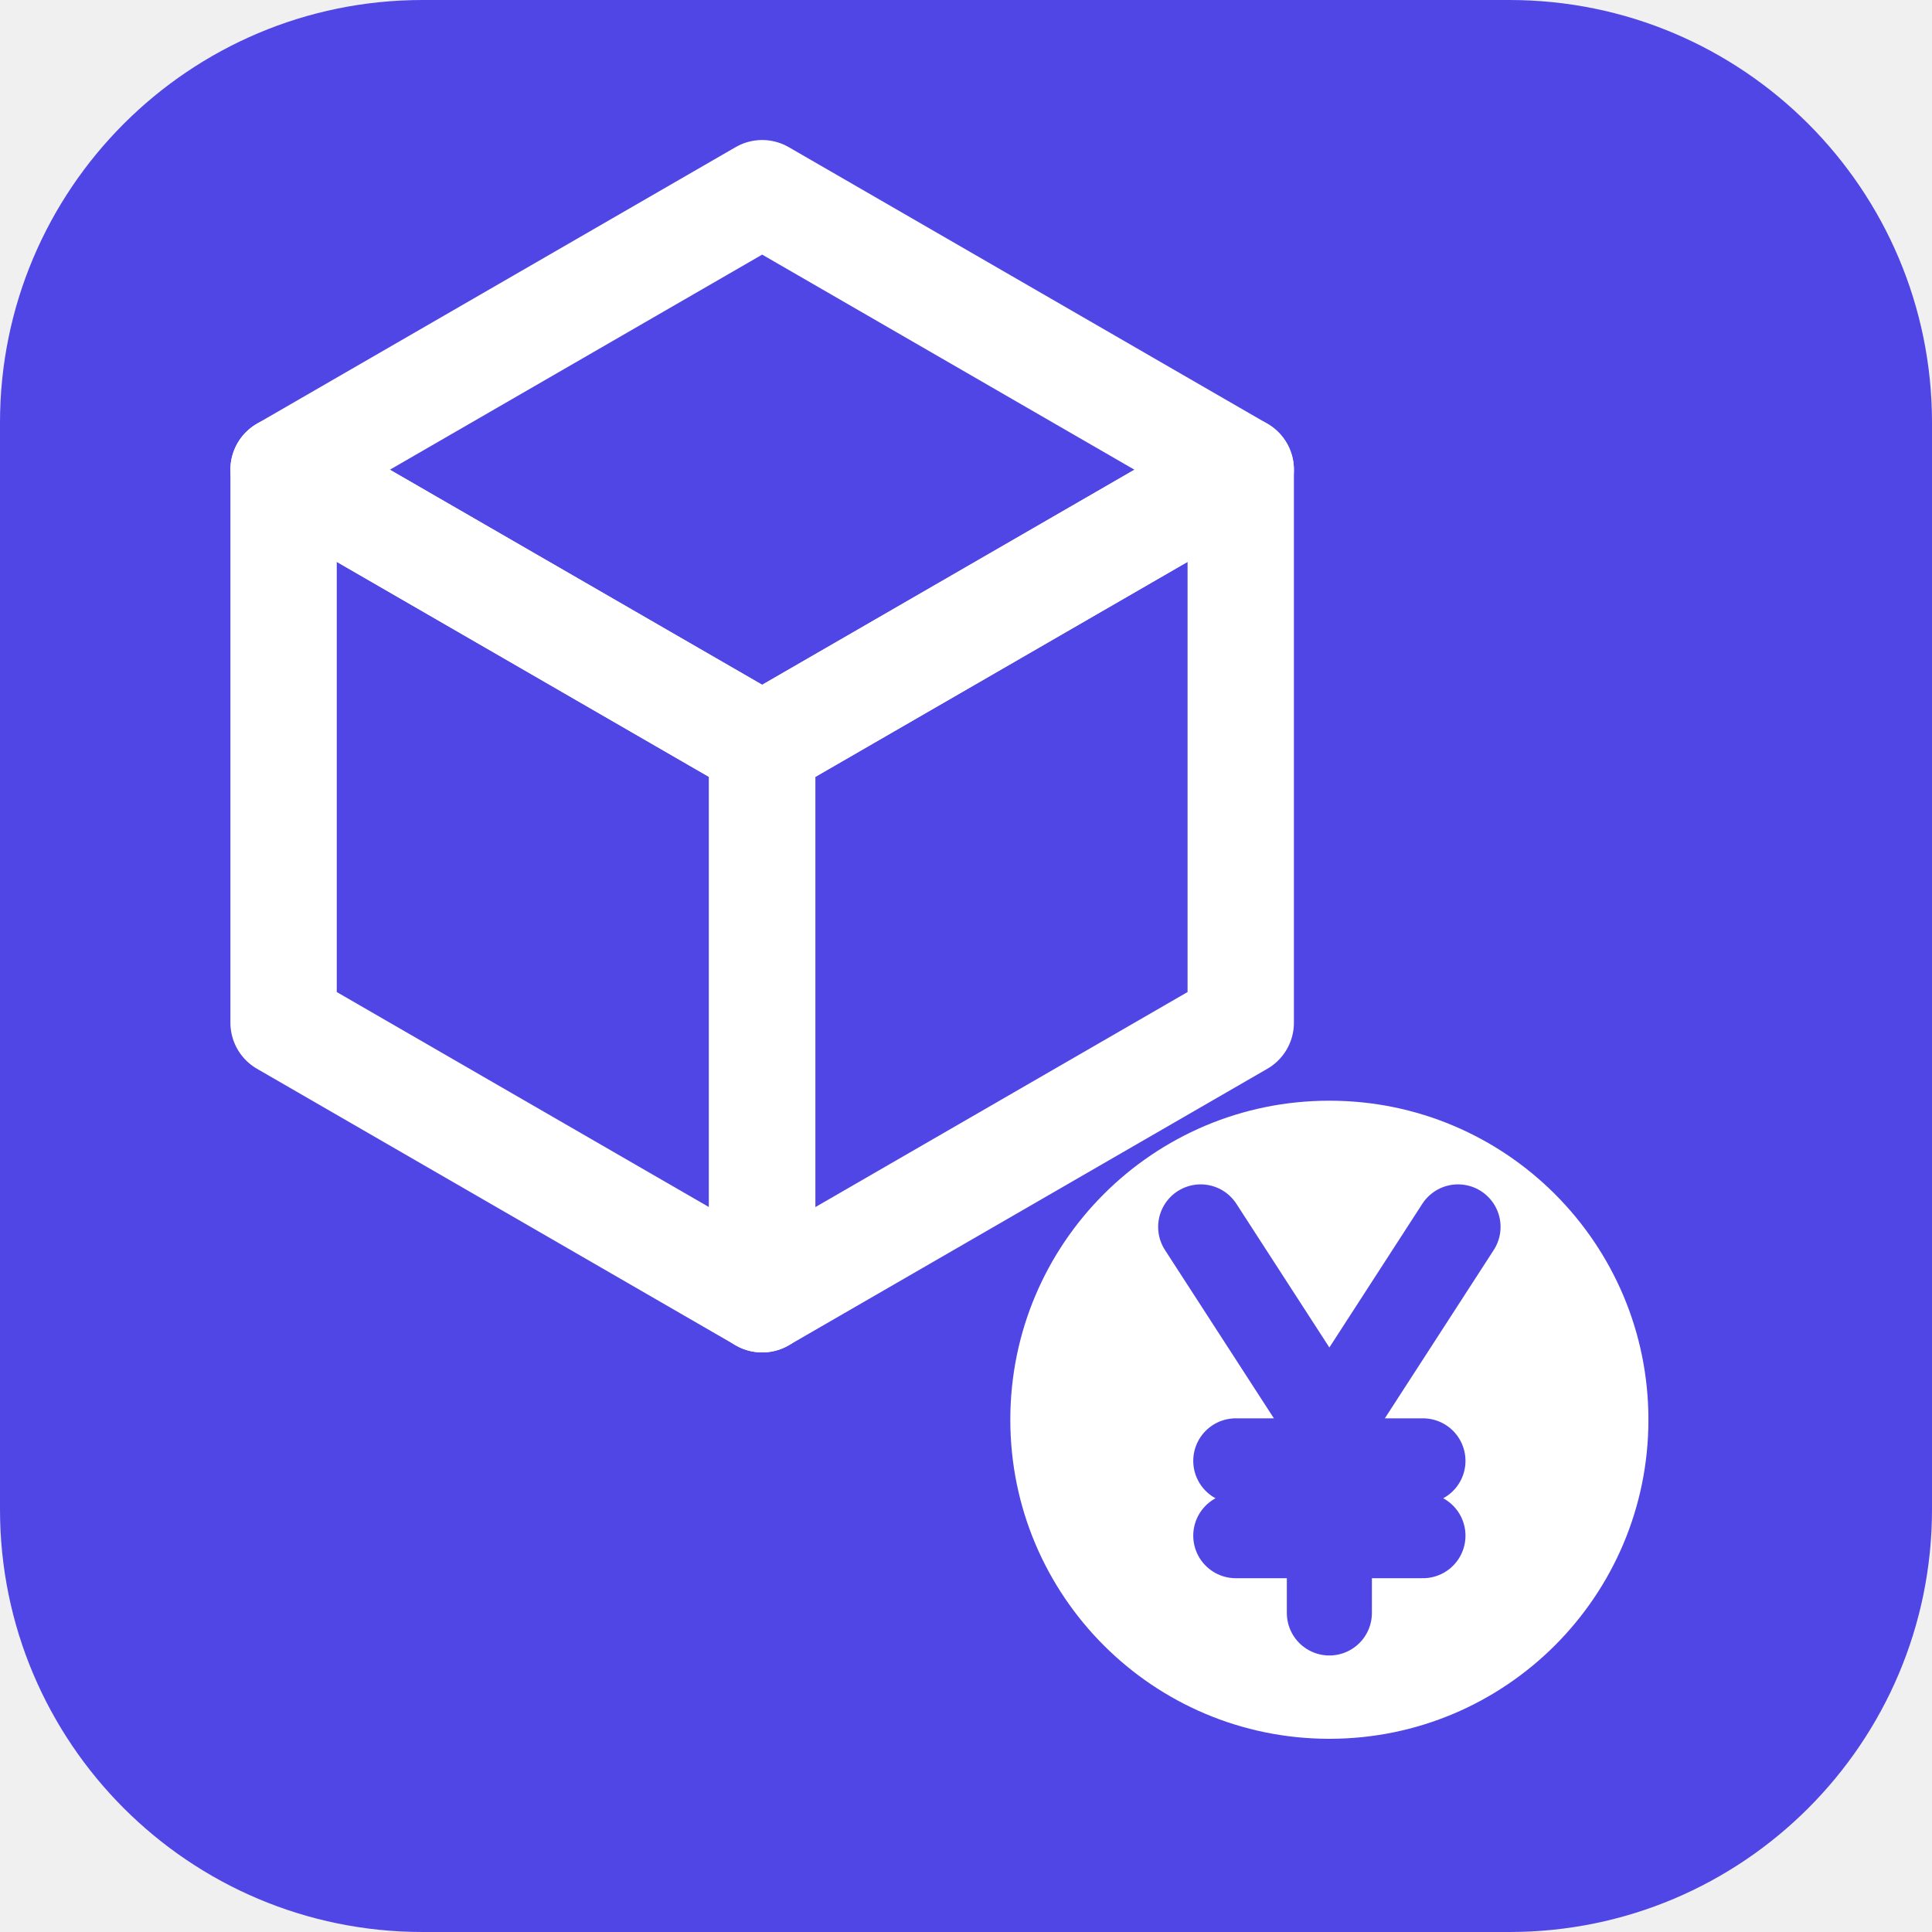
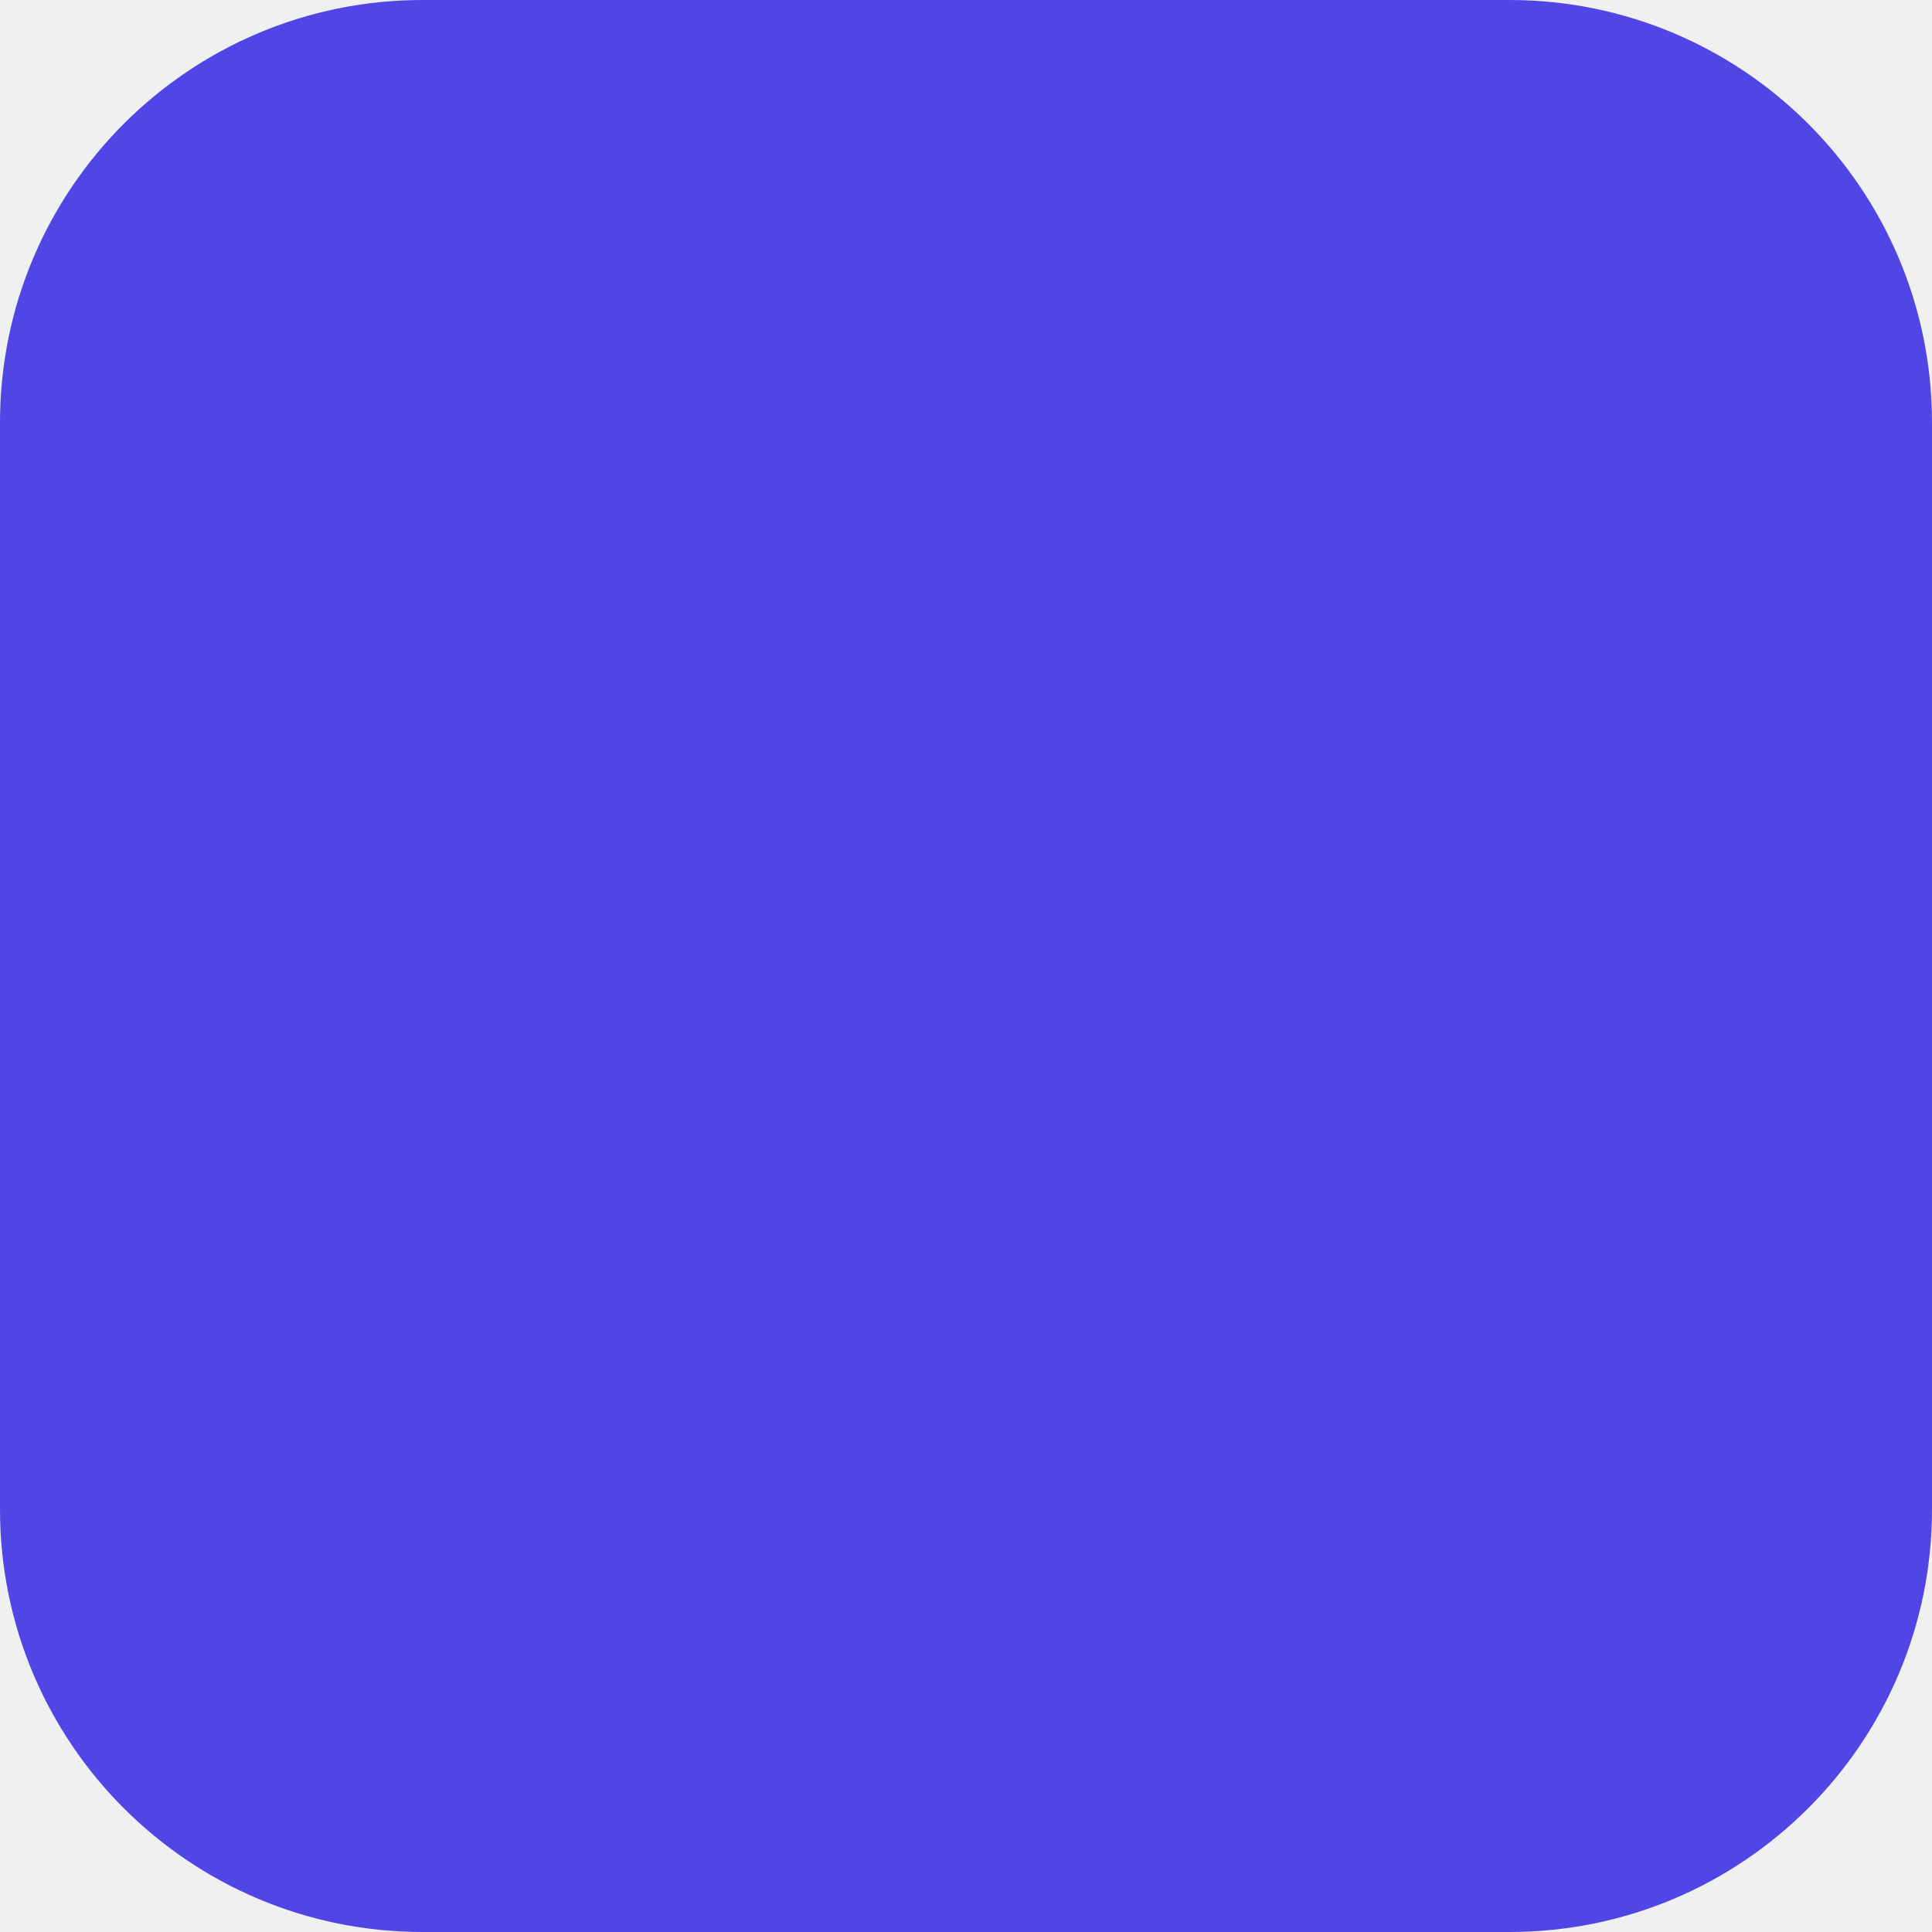
<svg xmlns="http://www.w3.org/2000/svg" viewBox="0 0 64 64" width="64" height="64" role="img" aria-label="3D 打印成本计算器">
  <rect width="64" height="64" rx="14" fill="#4f46e5" />
-   <g fill="none" stroke="#ffffff" stroke-width="3.523" stroke-linejoin="round">
-     <path d="M25.248 6.4 41.101 15.56 25.248 24.719 9.394 15.56Z" />
-     <path d="M9.394 15.56 25.248 24.719 25.248 43.039 9.394 33.879Z" />
-     <path d="M41.101 15.56 25.248 24.719 25.248 43.039 41.101 33.879Z" />
+   <g fill="#ffffff">
+     <path d="32 12.48 48.892 22.24 32 32 15.108 22.24" />
+     <path d="15.108 22.24 32 32 32 51.52 15.108 41.76" />
+     <path d="48.892 22.24 32 32 32 51.52 48.892 41.76" />
  </g>
-   <circle cx="44.037" cy="47.031" r="10.569" fill="#ffffff" />
-   <path d="M39.774 40.643 44.037 47.231M48.299 40.643 44.037 47.231M44.037 47.231 44.037 53.431M40.937 48.393 47.137 48.393M40.937 50.871 47.137 50.871" fill="none" stroke="#4f46e5" stroke-width="2.818" stroke-linecap="round" />
+   <path d="M15.108 22.24 32 32M48.892 22.24 32 32M32 32 32 51.52" fill="none" stroke="#4f46e5" stroke-width="2.377" stroke-linecap="round" stroke-linejoin="round" />
</svg>
